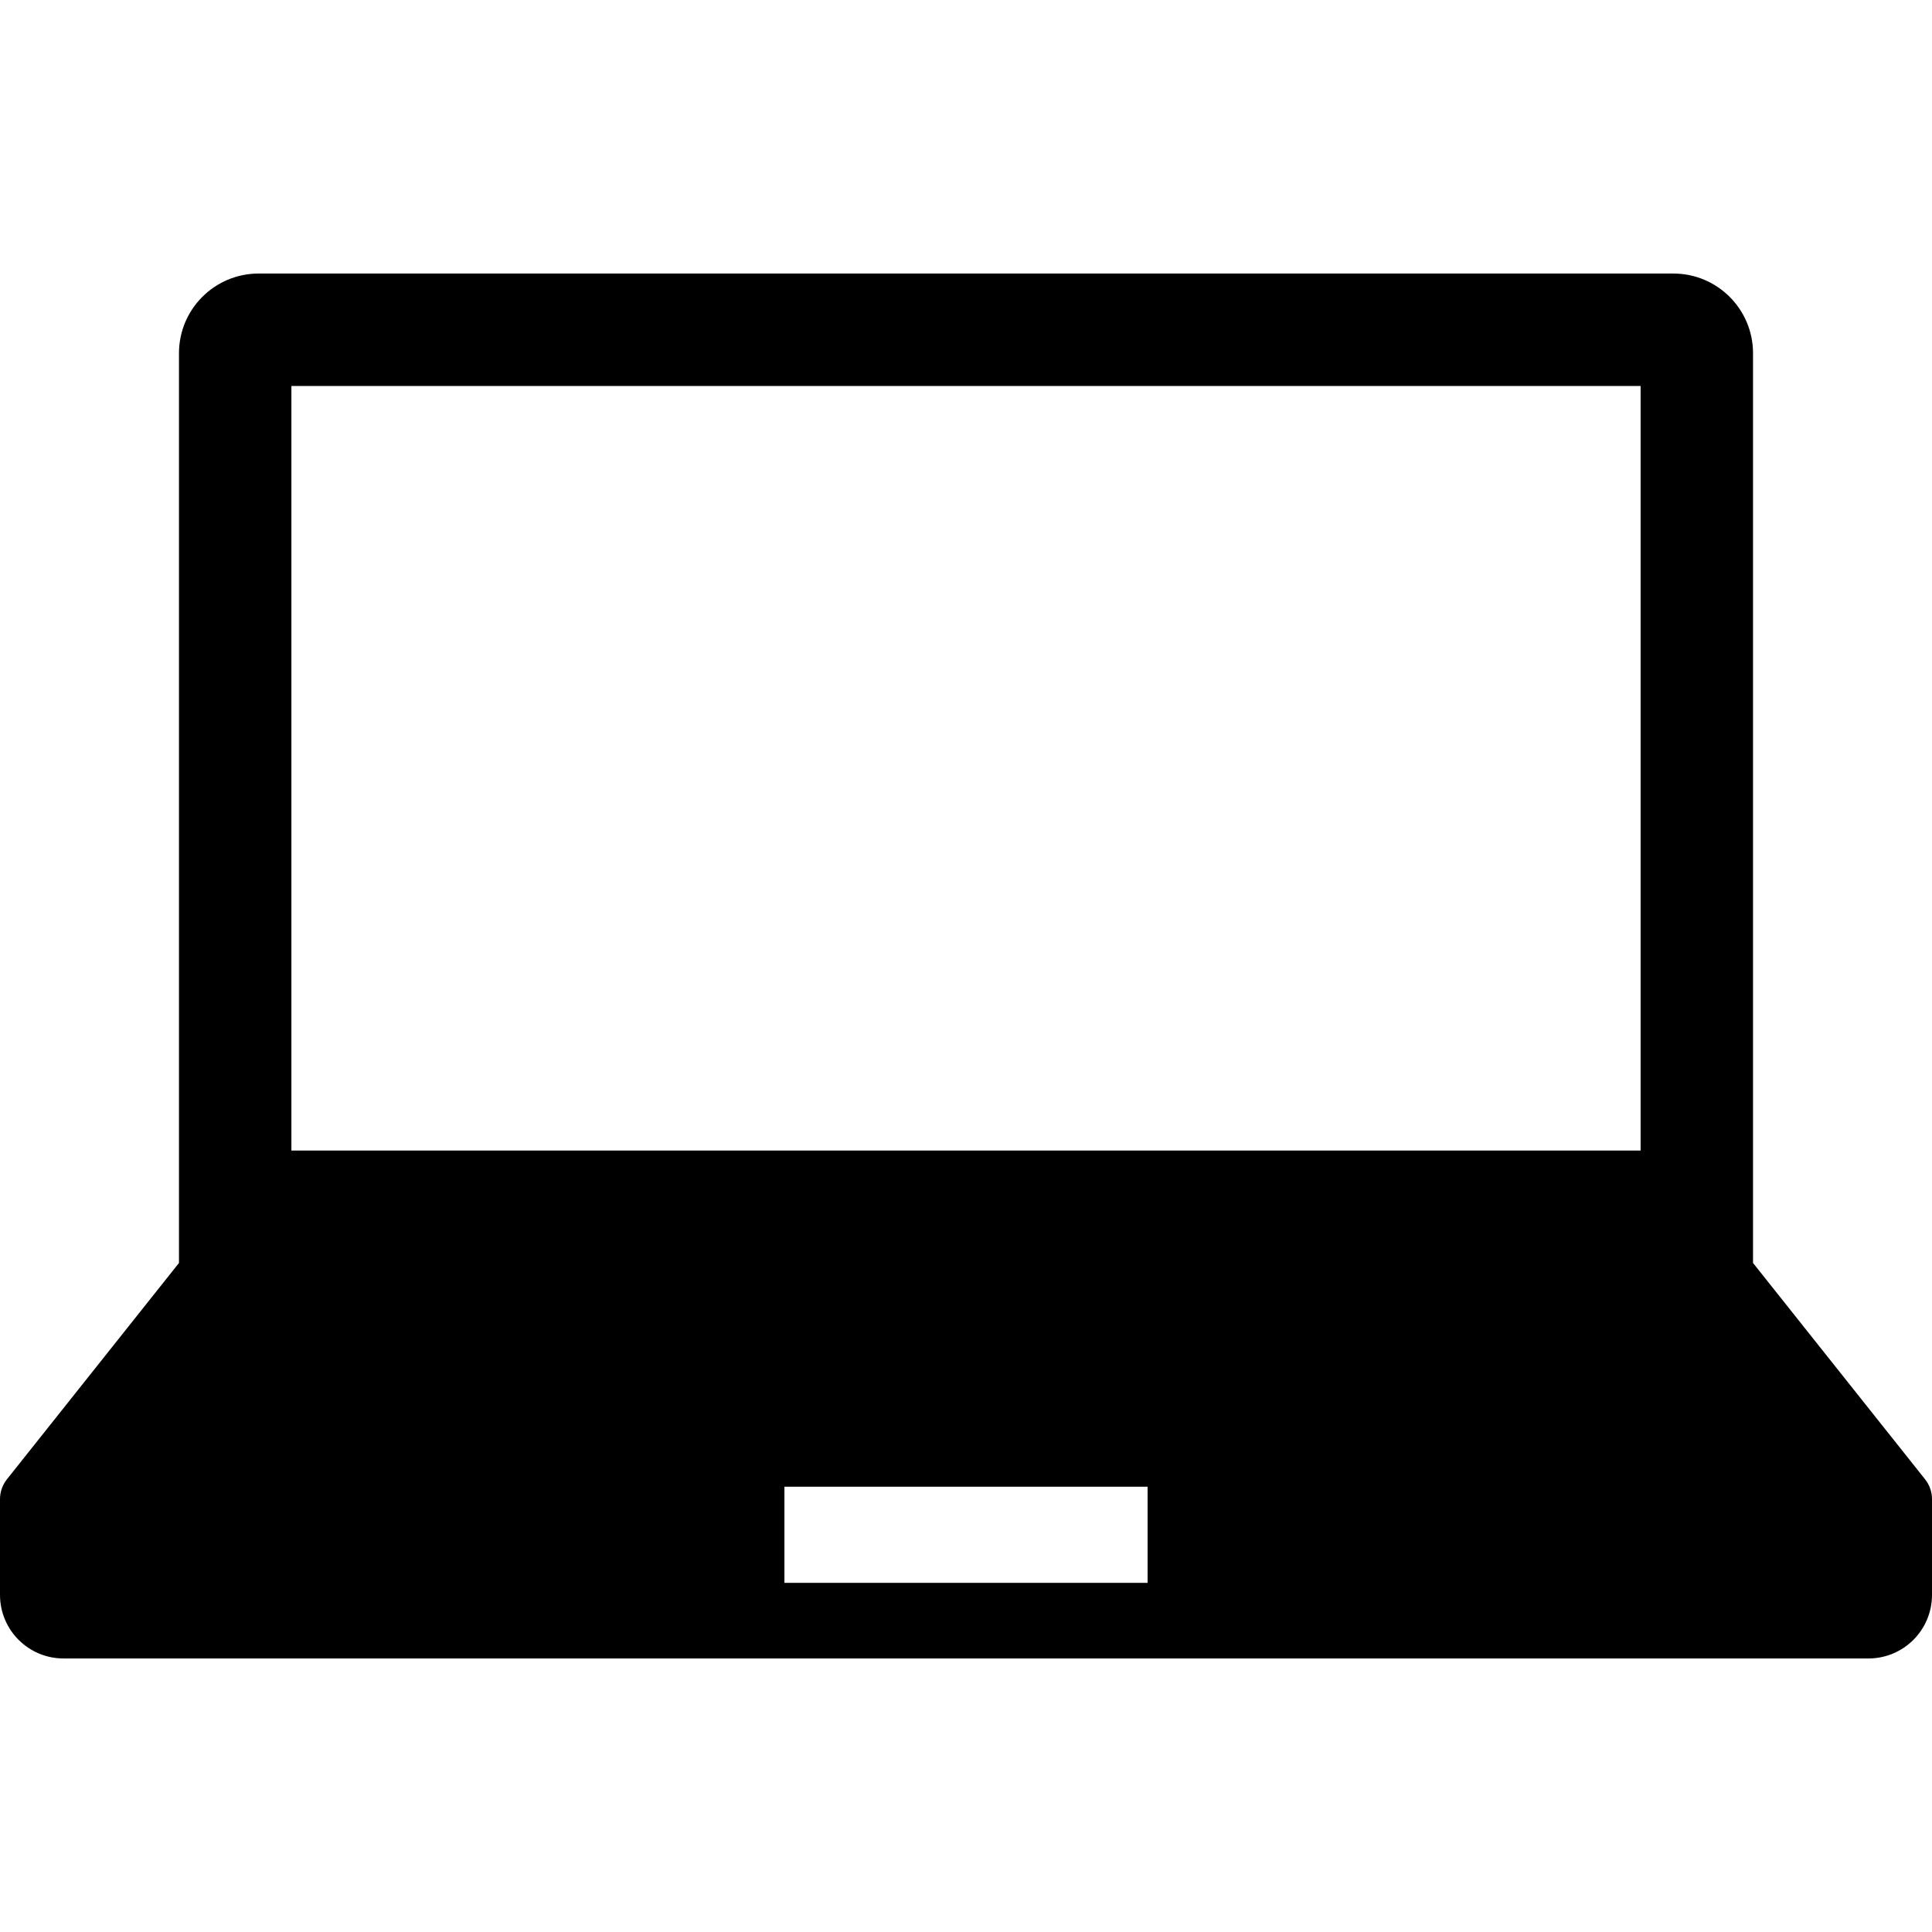
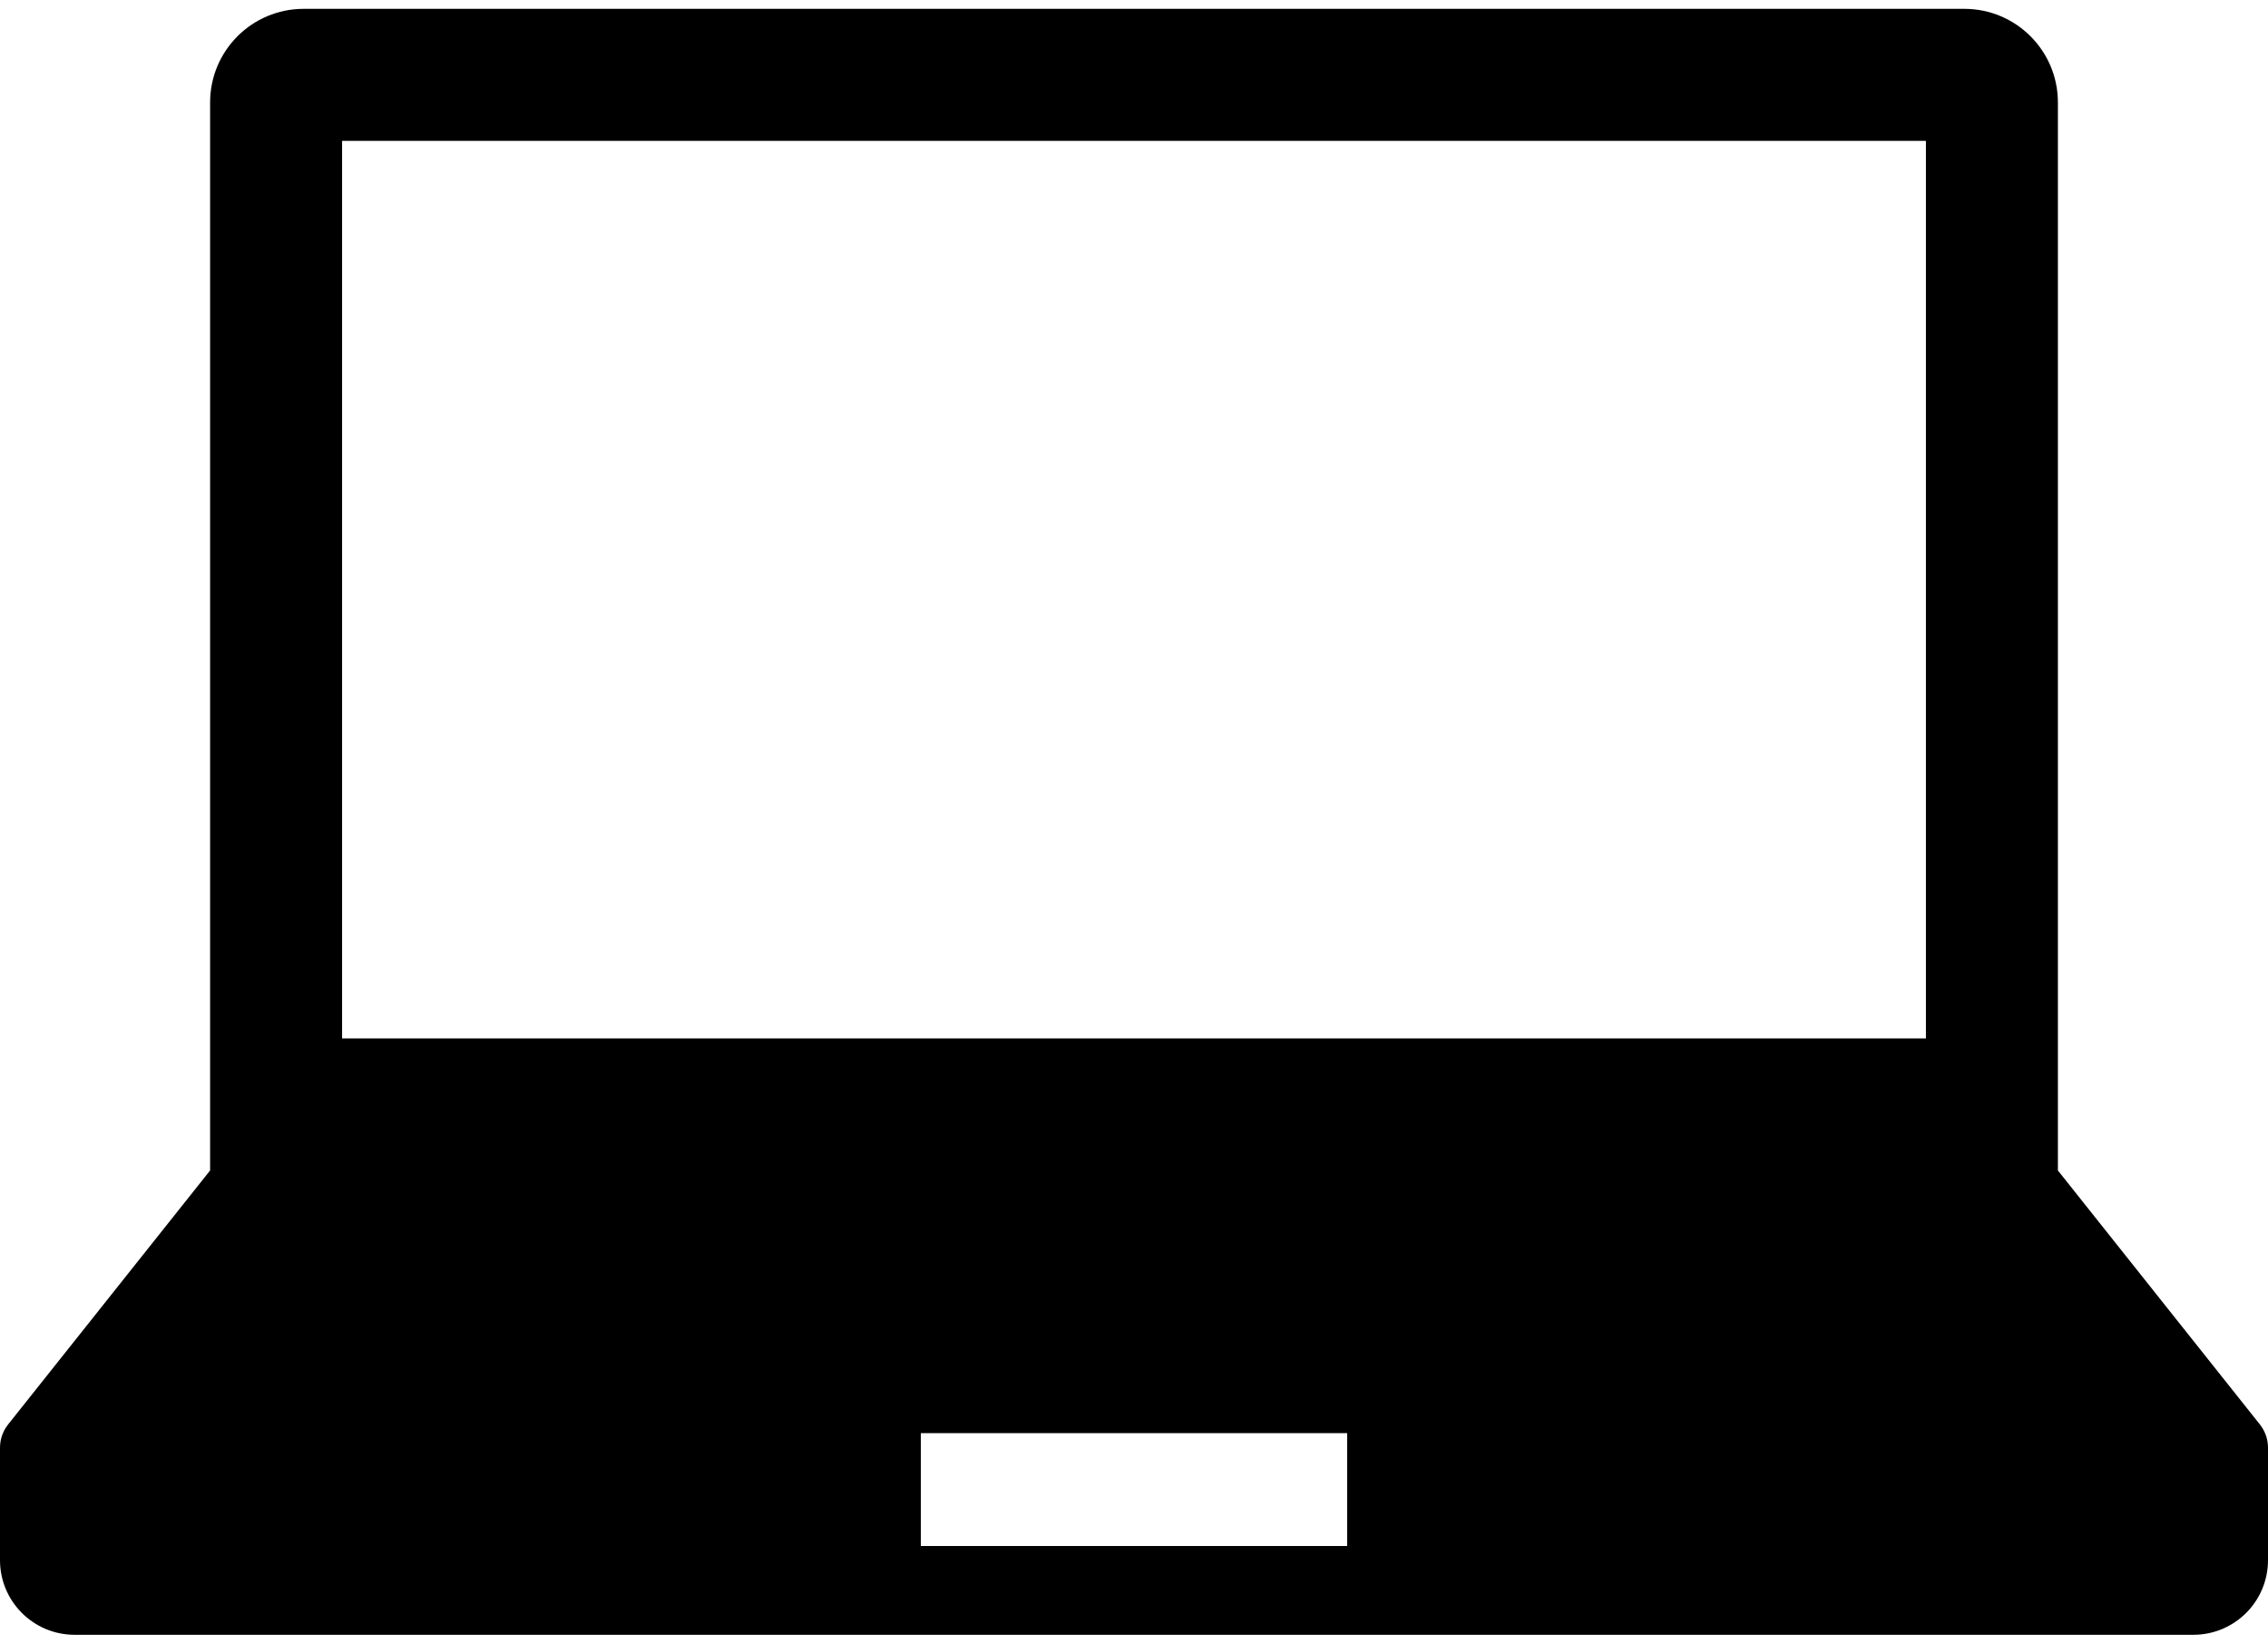
- <svg xmlns="http://www.w3.org/2000/svg" width="69" height="69" xml:space="preserve" overflow="hidden">
-   <g transform="translate(-120 -192)">
+ <svg xmlns="http://www.w3.org/2000/svg" width="69" height="50" viewBox="0 0 69 50" xml:space="preserve" overflow="hidden">
+   <g transform="translate(-120 -201.5)">
    <g>
      <path d="M188.752 244.831 182.608 237.106 182.608 204.616C182.608 203.044 181.334 201.769 179.762 201.769L129.238 201.769C127.666 201.769 126.392 203.044 126.392 204.616L126.392 237.106 120.248 244.831C120.087 245.033 120 245.282 120 245.541L120 248.96C120 250.215 121.016 251.231 122.271 251.231L186.729 251.231C187.984 251.231 189 250.215 189 248.96L189 245.541C189 245.282 188.913 245.033 188.752 244.831ZM130.407 205.785 178.593 205.785 178.593 233.09 130.407 233.09 130.407 205.785ZM160.985 248.53 148.015 248.53 148.015 245.097 160.985 245.097 160.985 248.53Z" fill="#000000" fill-rule="nonzero" fill-opacity="1" />
    </g>
  </g>
</svg>
